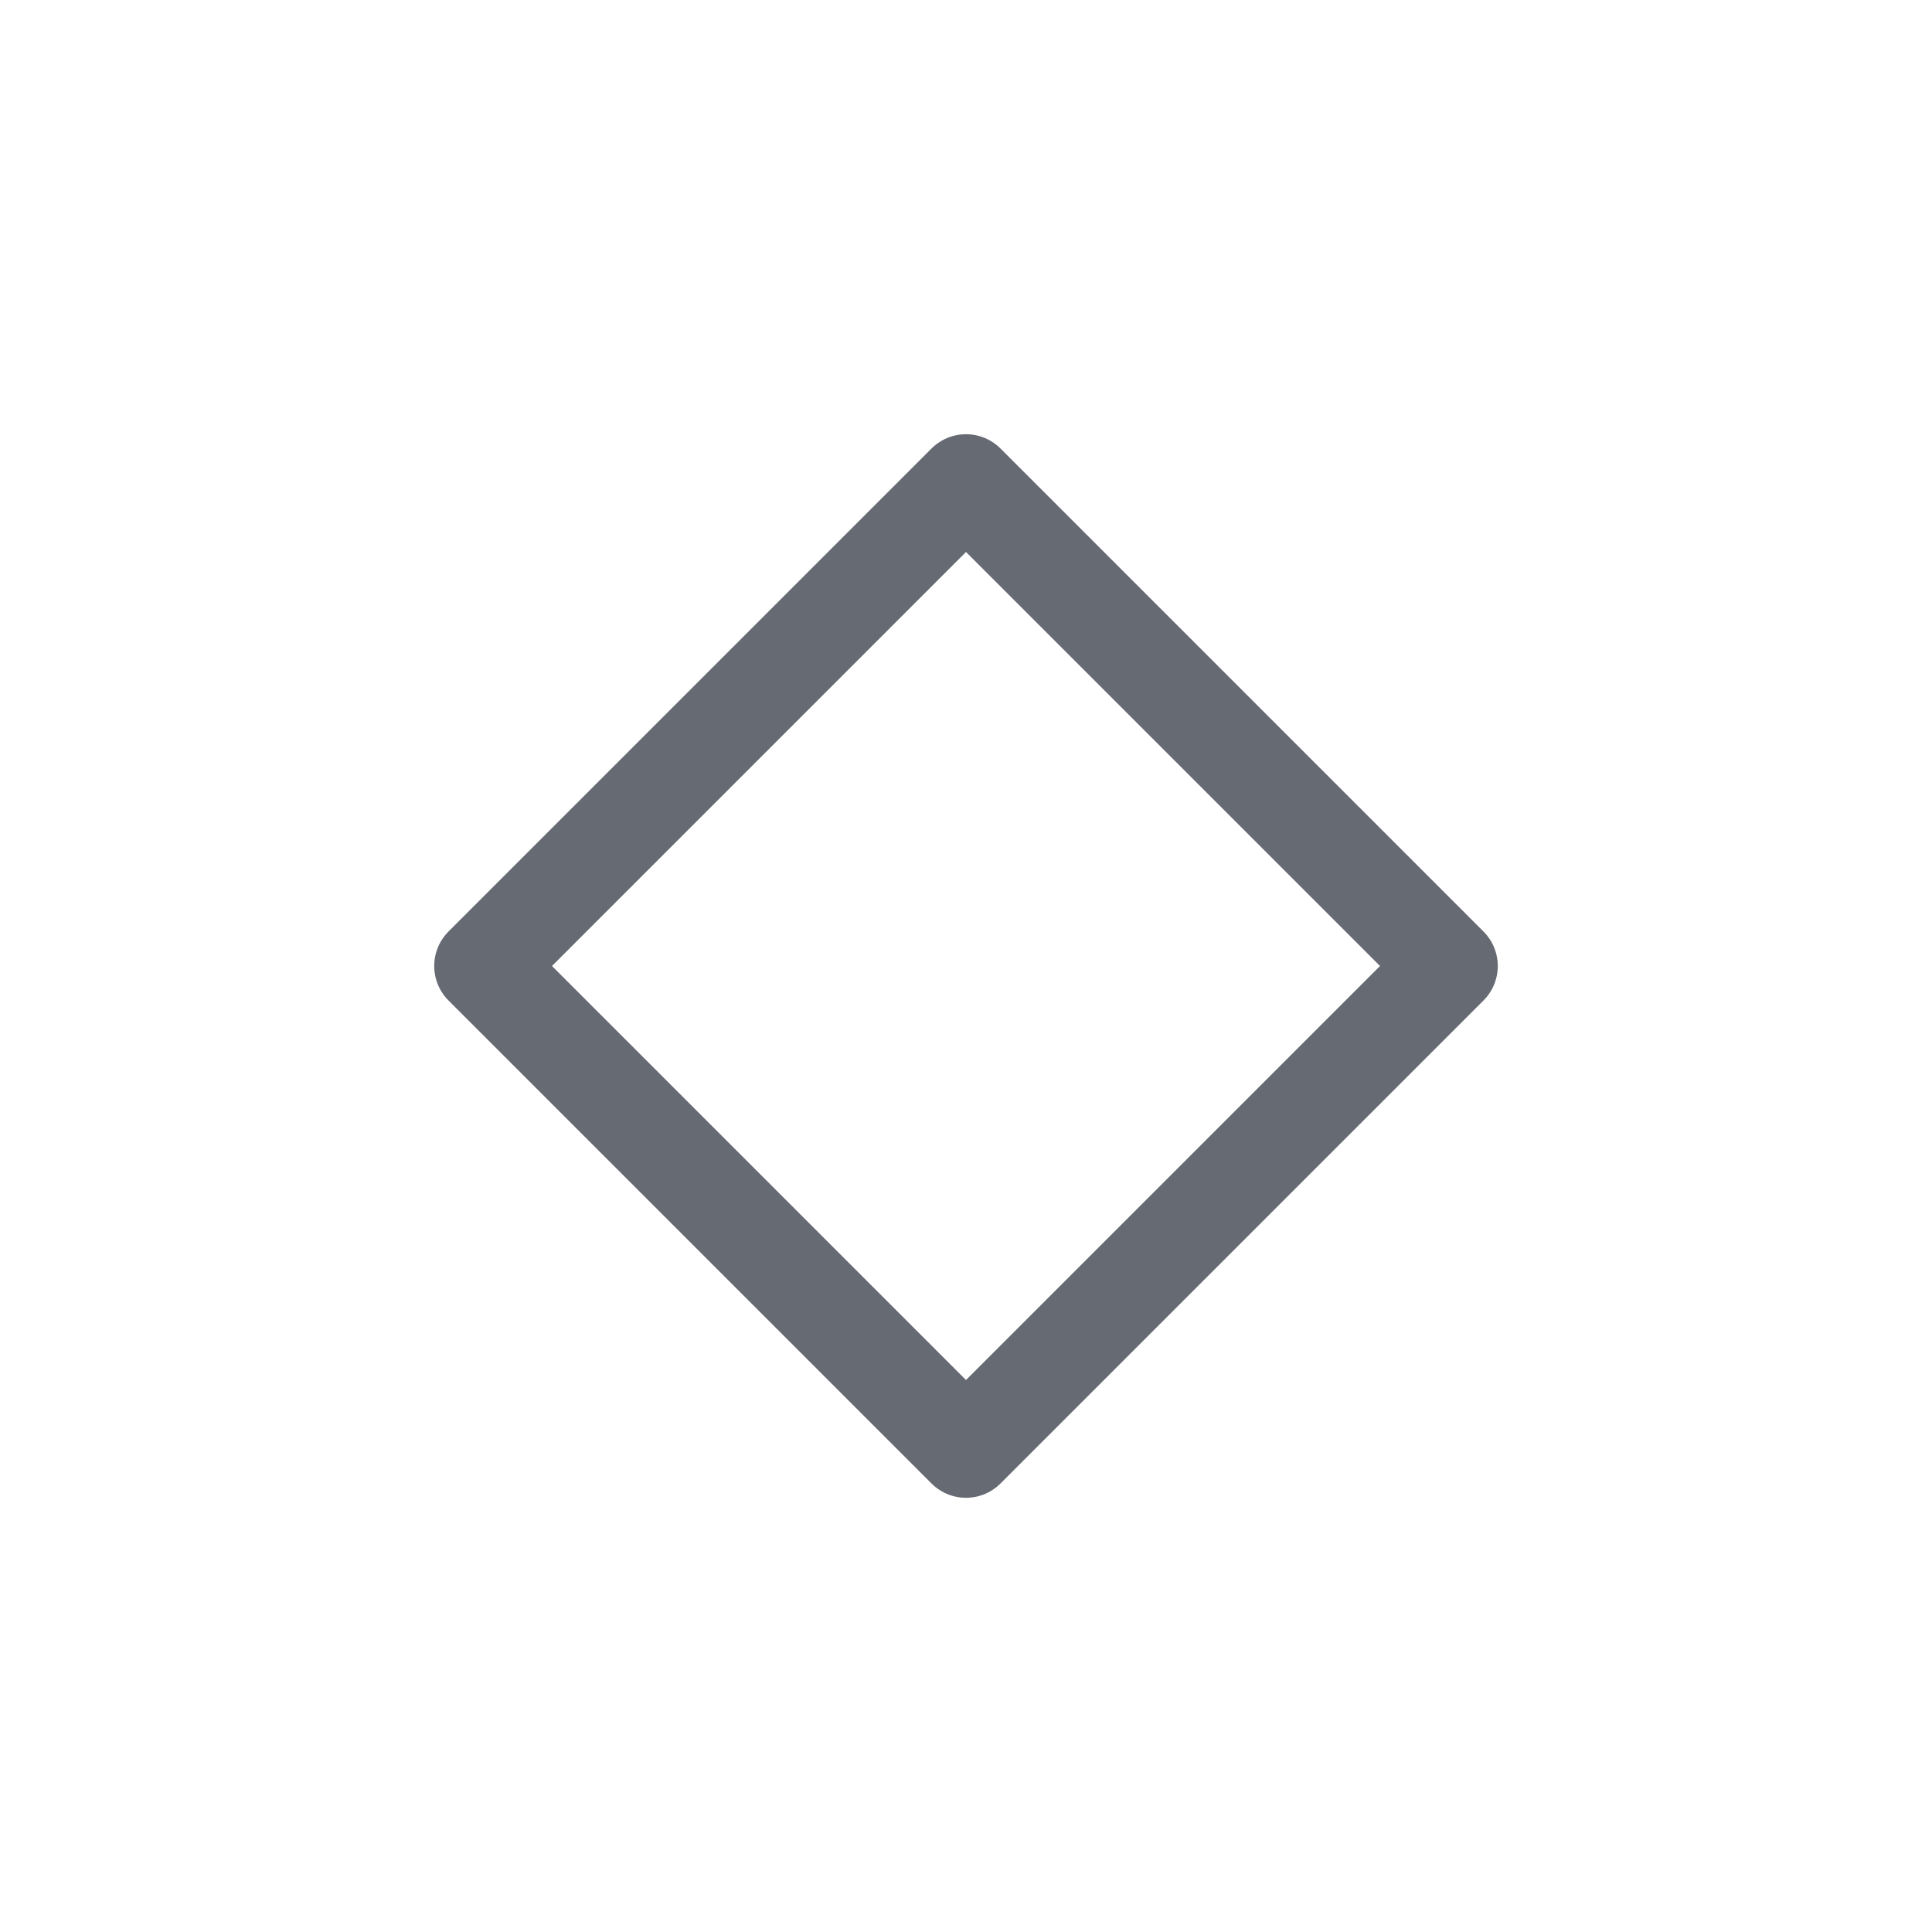
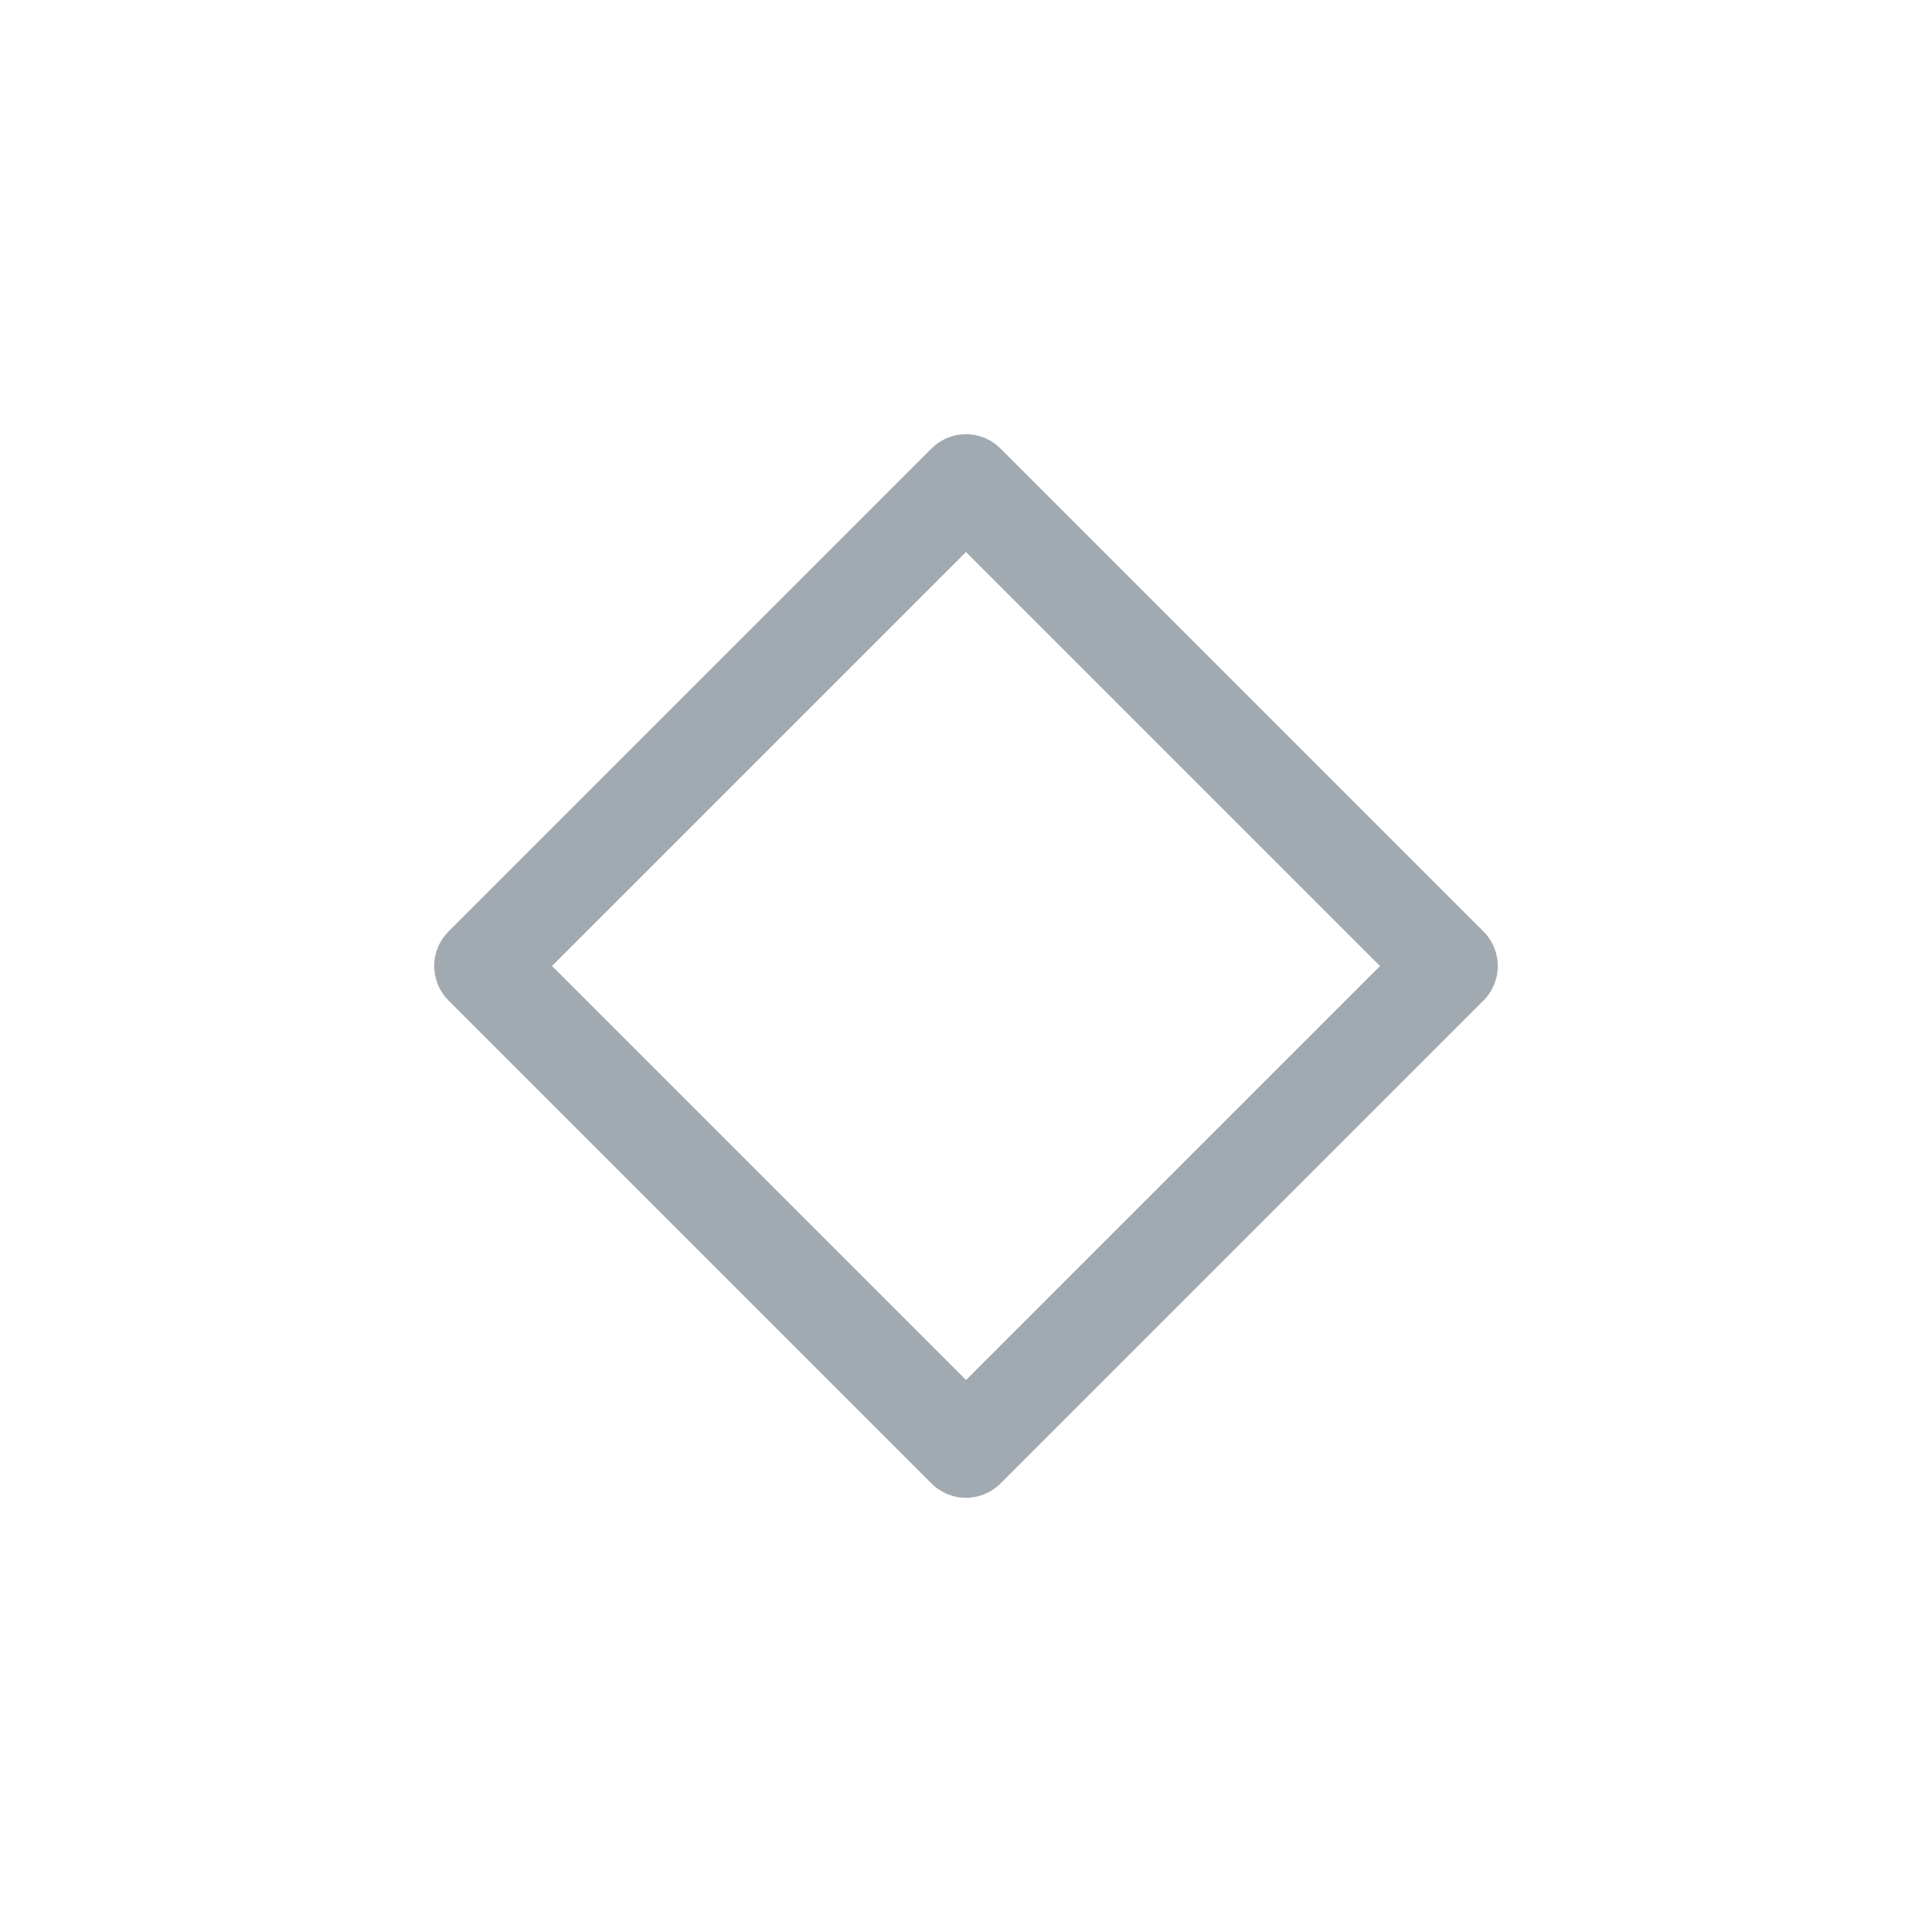
<svg xmlns="http://www.w3.org/2000/svg" viewBox="0 0 50 50" version="1.2" baseProfile="tiny">
  <defs>
</defs>
  <g fill="none" stroke="black" stroke-width="1" fill-rule="evenodd" stroke-linecap="square" stroke-linejoin="bevel">
-     <g fill="none" stroke="#666a73" stroke-opacity="1" stroke-width="1.01" stroke-linecap="round" stroke-linejoin="round" transform="matrix(2.5,0,0,2.5,2.5,2.5)" font-family="Noto Sans" font-size="10" font-weight="400" font-style="normal">
+     <g fill="none" stroke="#a1a9b1" stroke-opacity="1" stroke-width="1.01" stroke-linecap="round" stroke-linejoin="round" transform="matrix(2.5,0,0,2.5,2.5,2.5)" font-family="Noto Sans" font-size="10" font-weight="400" font-style="normal">
      <path vector-effect="none" fill-rule="evenodd" d="M4,9 L9,4 L14,9 L9,14 L4,9" />
    </g>
    <g fill="none" stroke="#000000" stroke-opacity="1" stroke-width="1" stroke-linecap="square" stroke-linejoin="bevel" transform="matrix(1,0,0,1,0,0)" font-family="Noto Sans" font-size="10" font-weight="400" font-style="normal">
</g>
  </g>
</svg>
